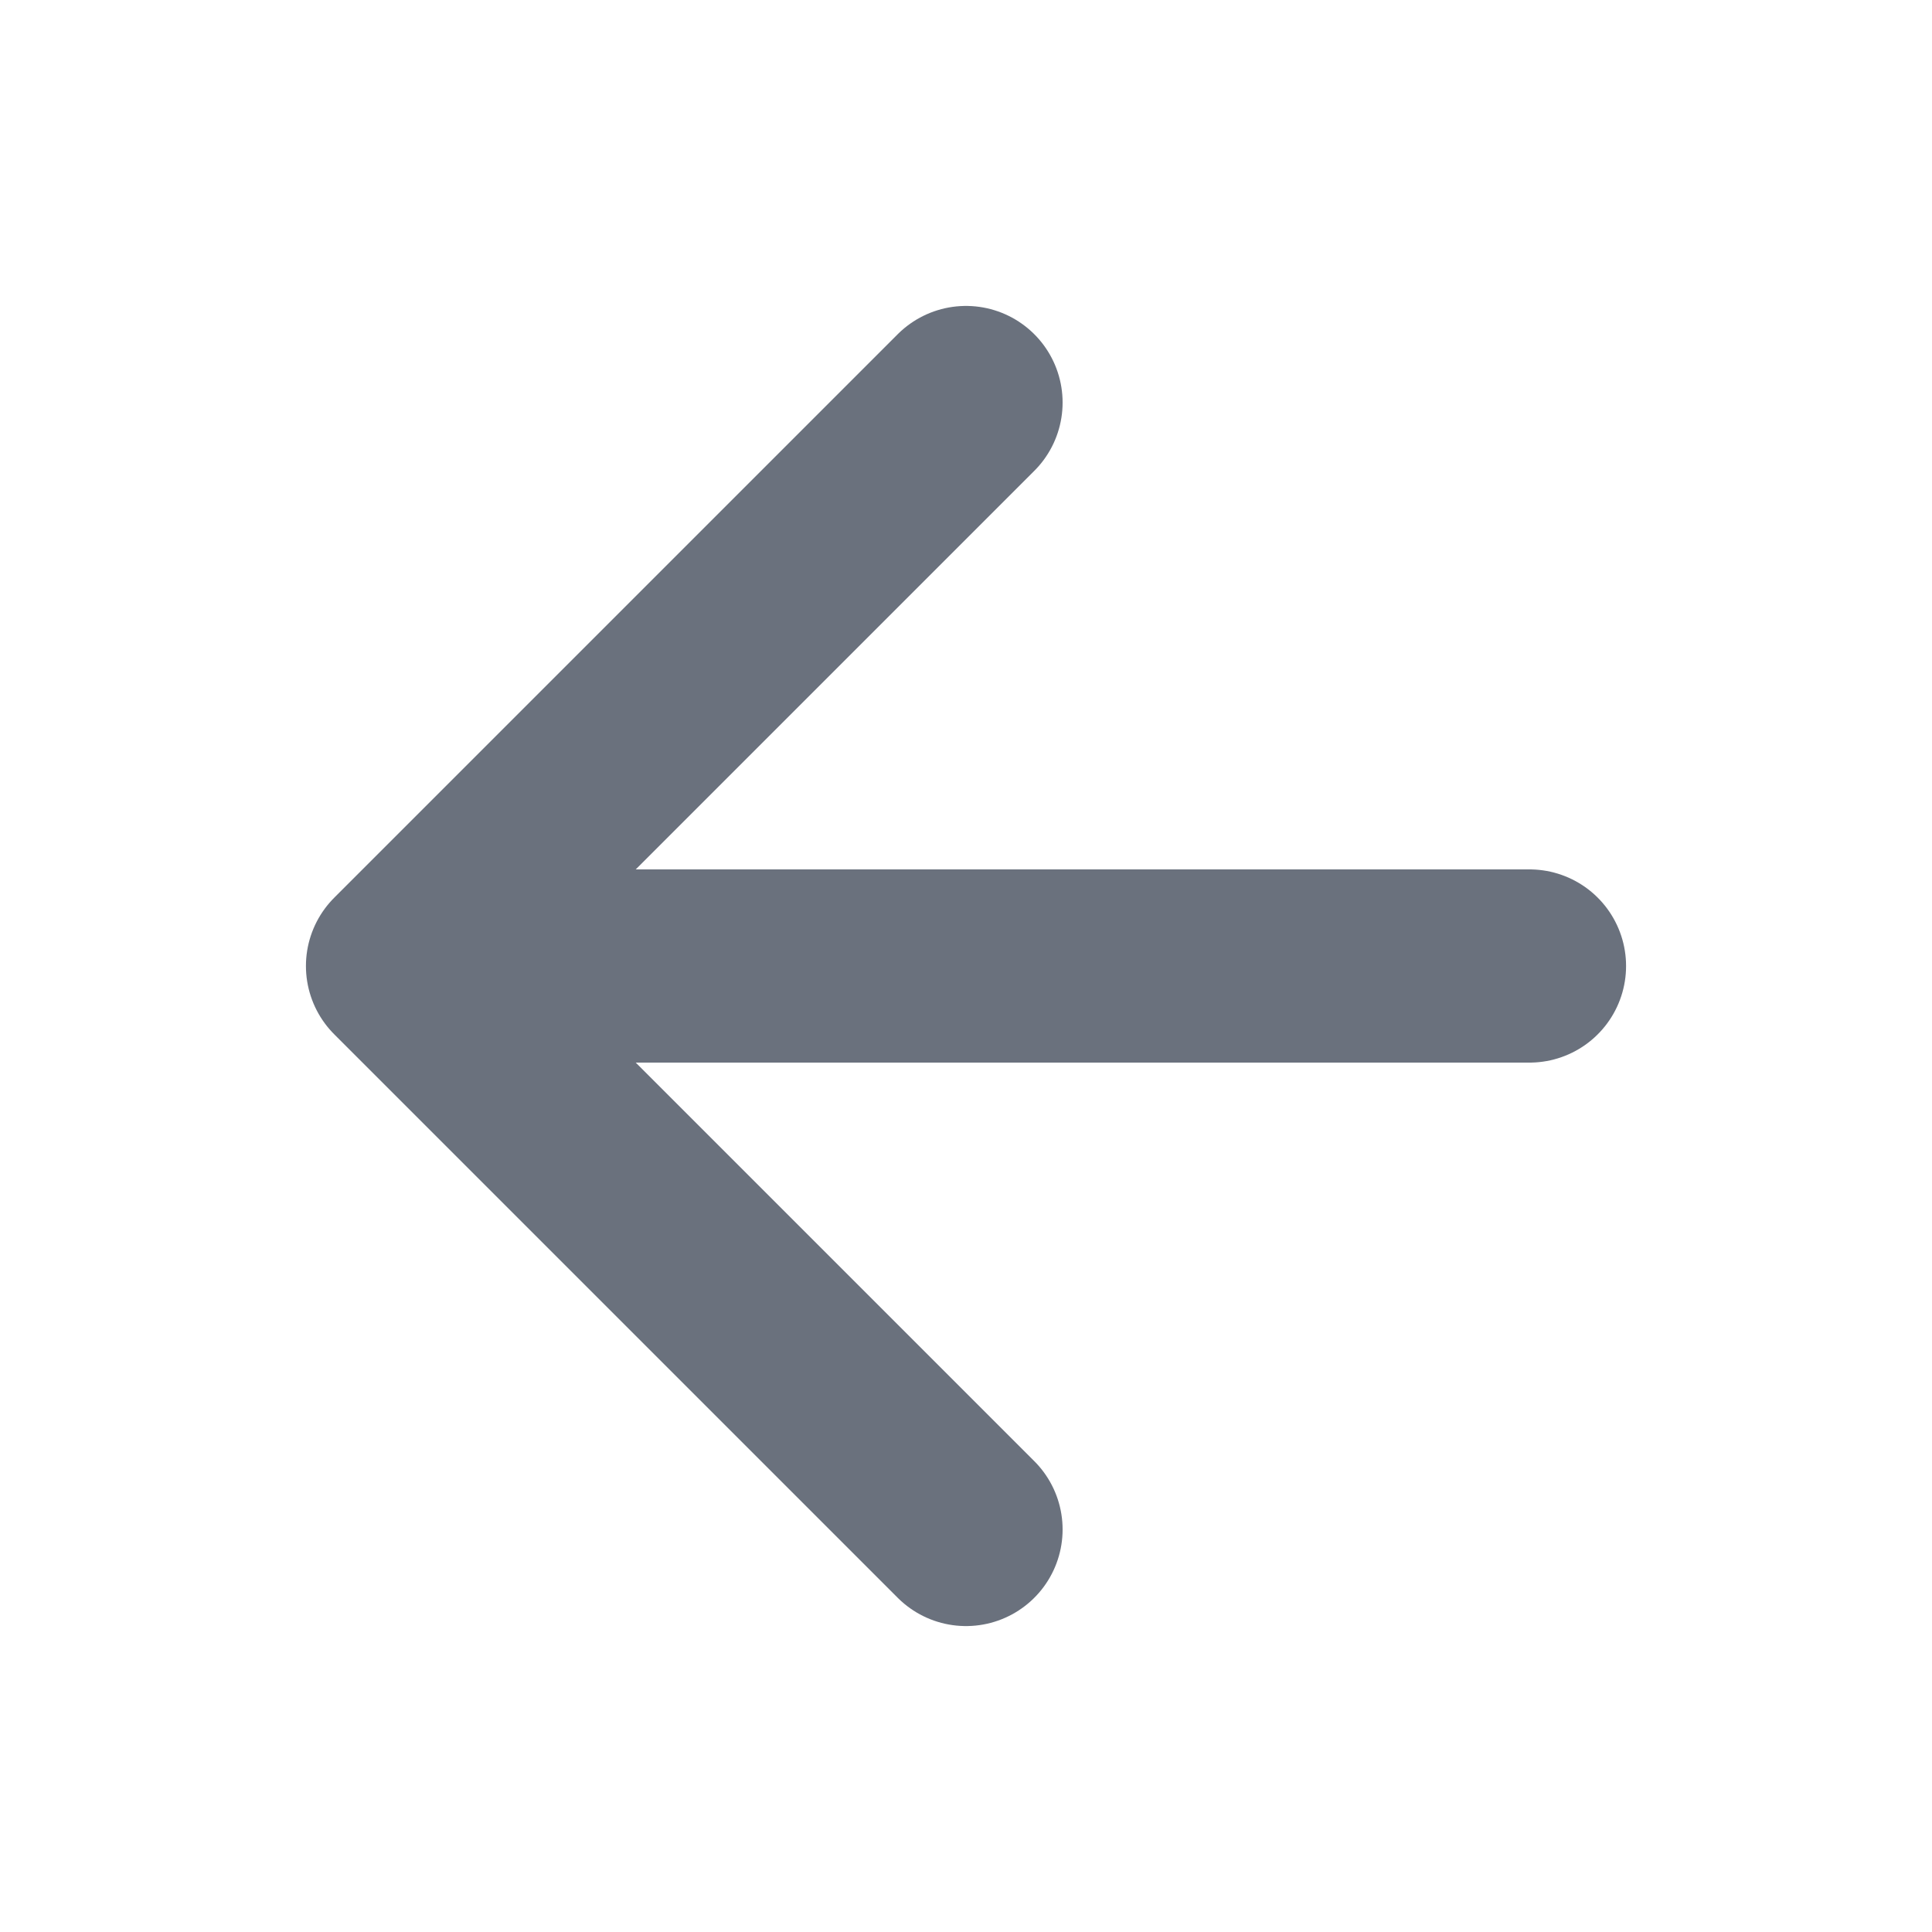
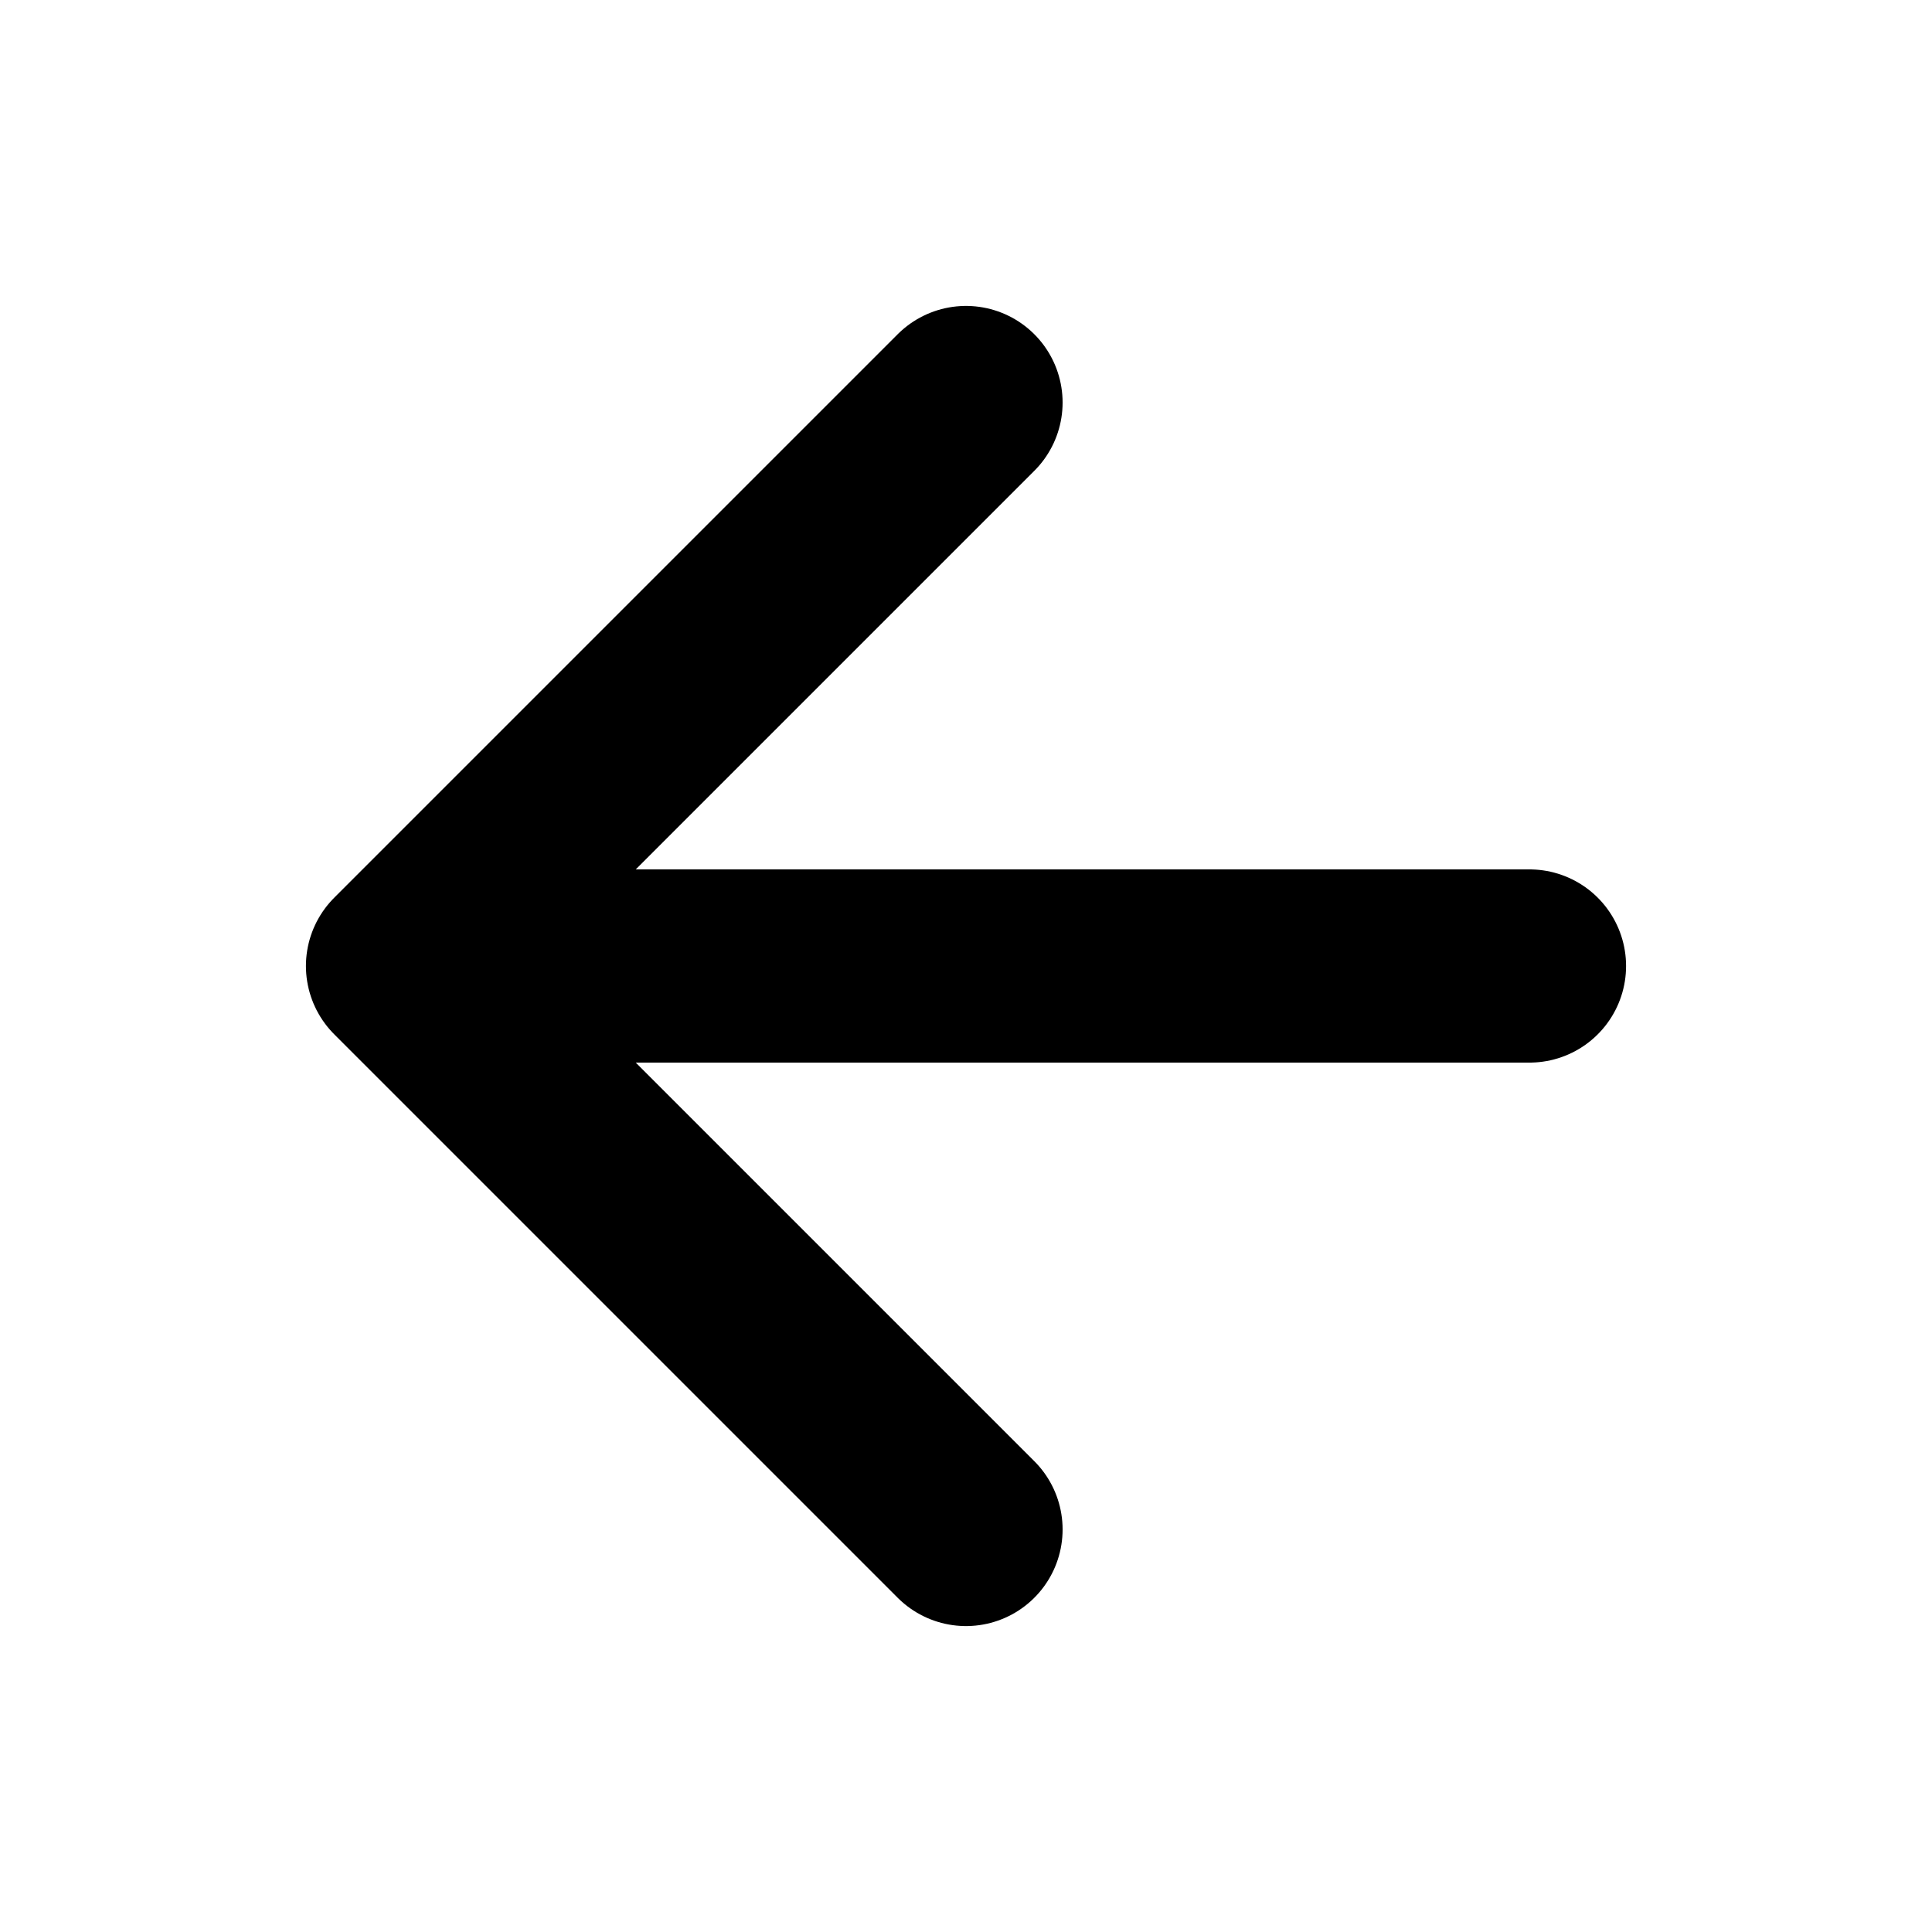
- <svg xmlns="http://www.w3.org/2000/svg" width="20" height="20" viewBox="0 0 20 20" fill="none">
-   <path d="M10 4.167L4.167 10L10 15.833M4.167 10H15.833" stroke="#6A717D" stroke-width="2" stroke-linecap="round" stroke-linejoin="round" />
+ <svg xmlns="http://www.w3.org/2000/svg" viewBox="0 0 20 20" fill="none">
+   <path d="M10 4.167L4.167 10L10 15.833M4.167 10H15.833" stroke="currentColor" stroke-width="2" stroke-linecap="round" stroke-linejoin="round" />
</svg>
